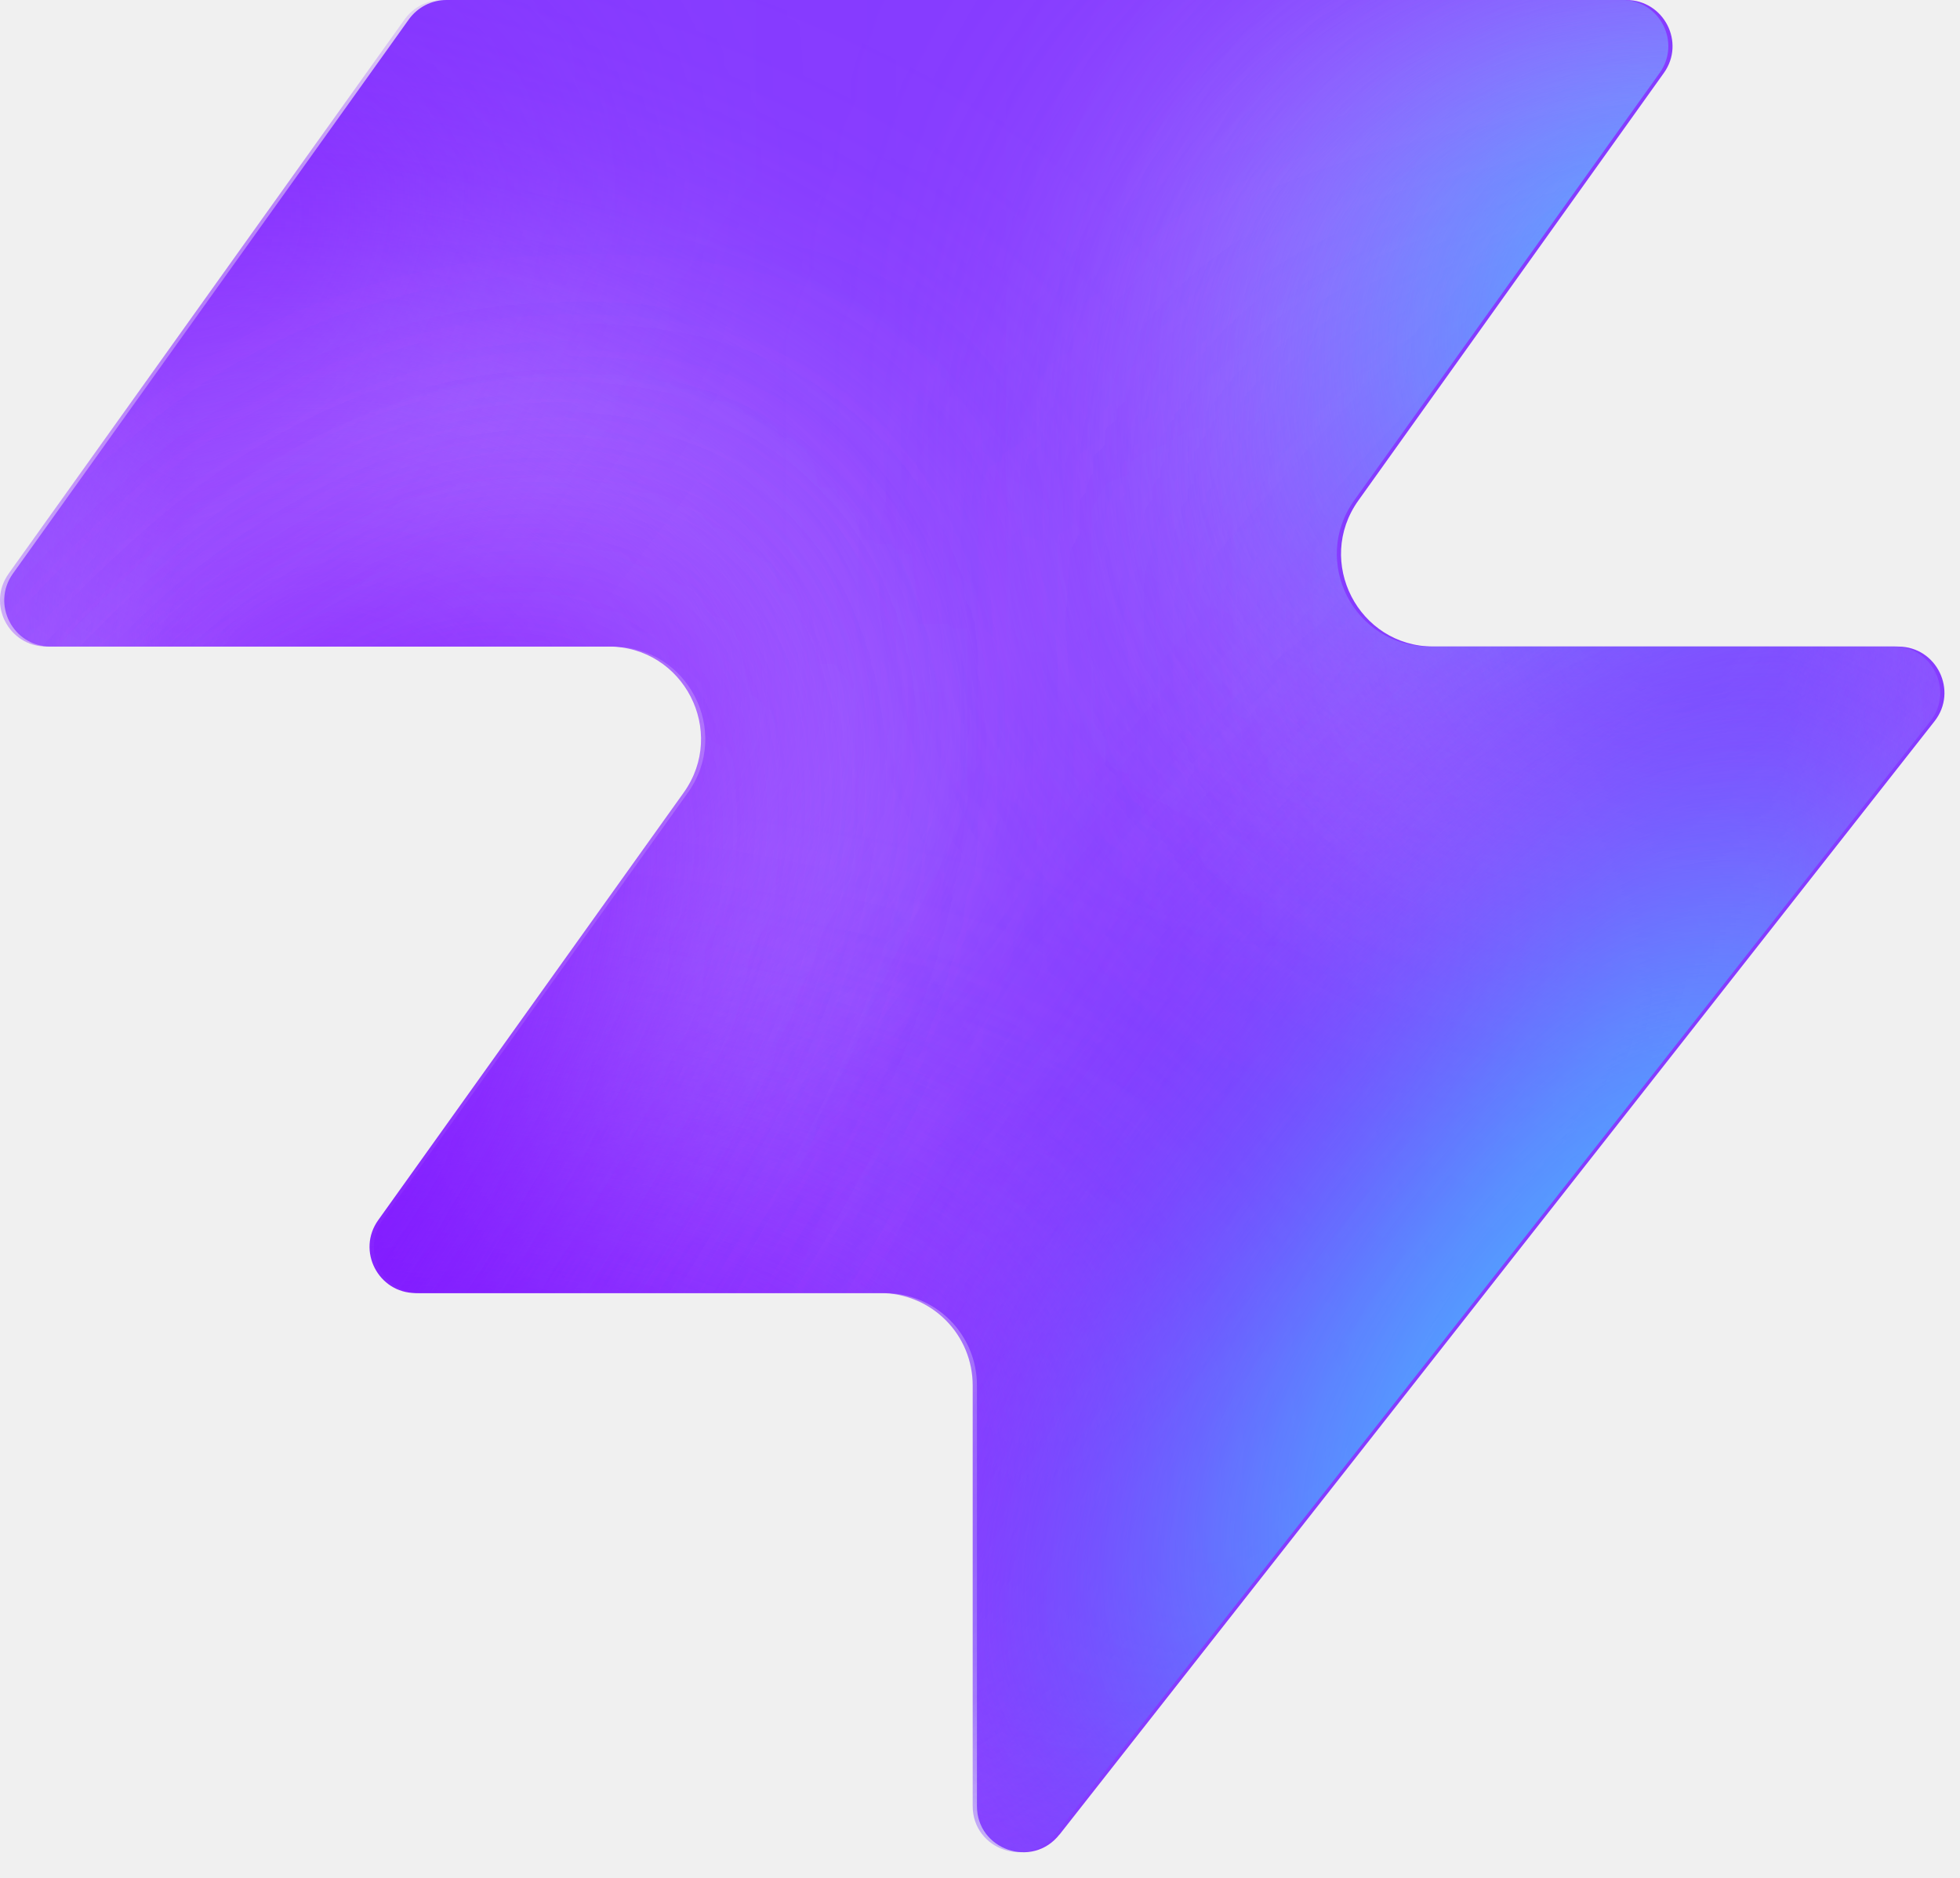
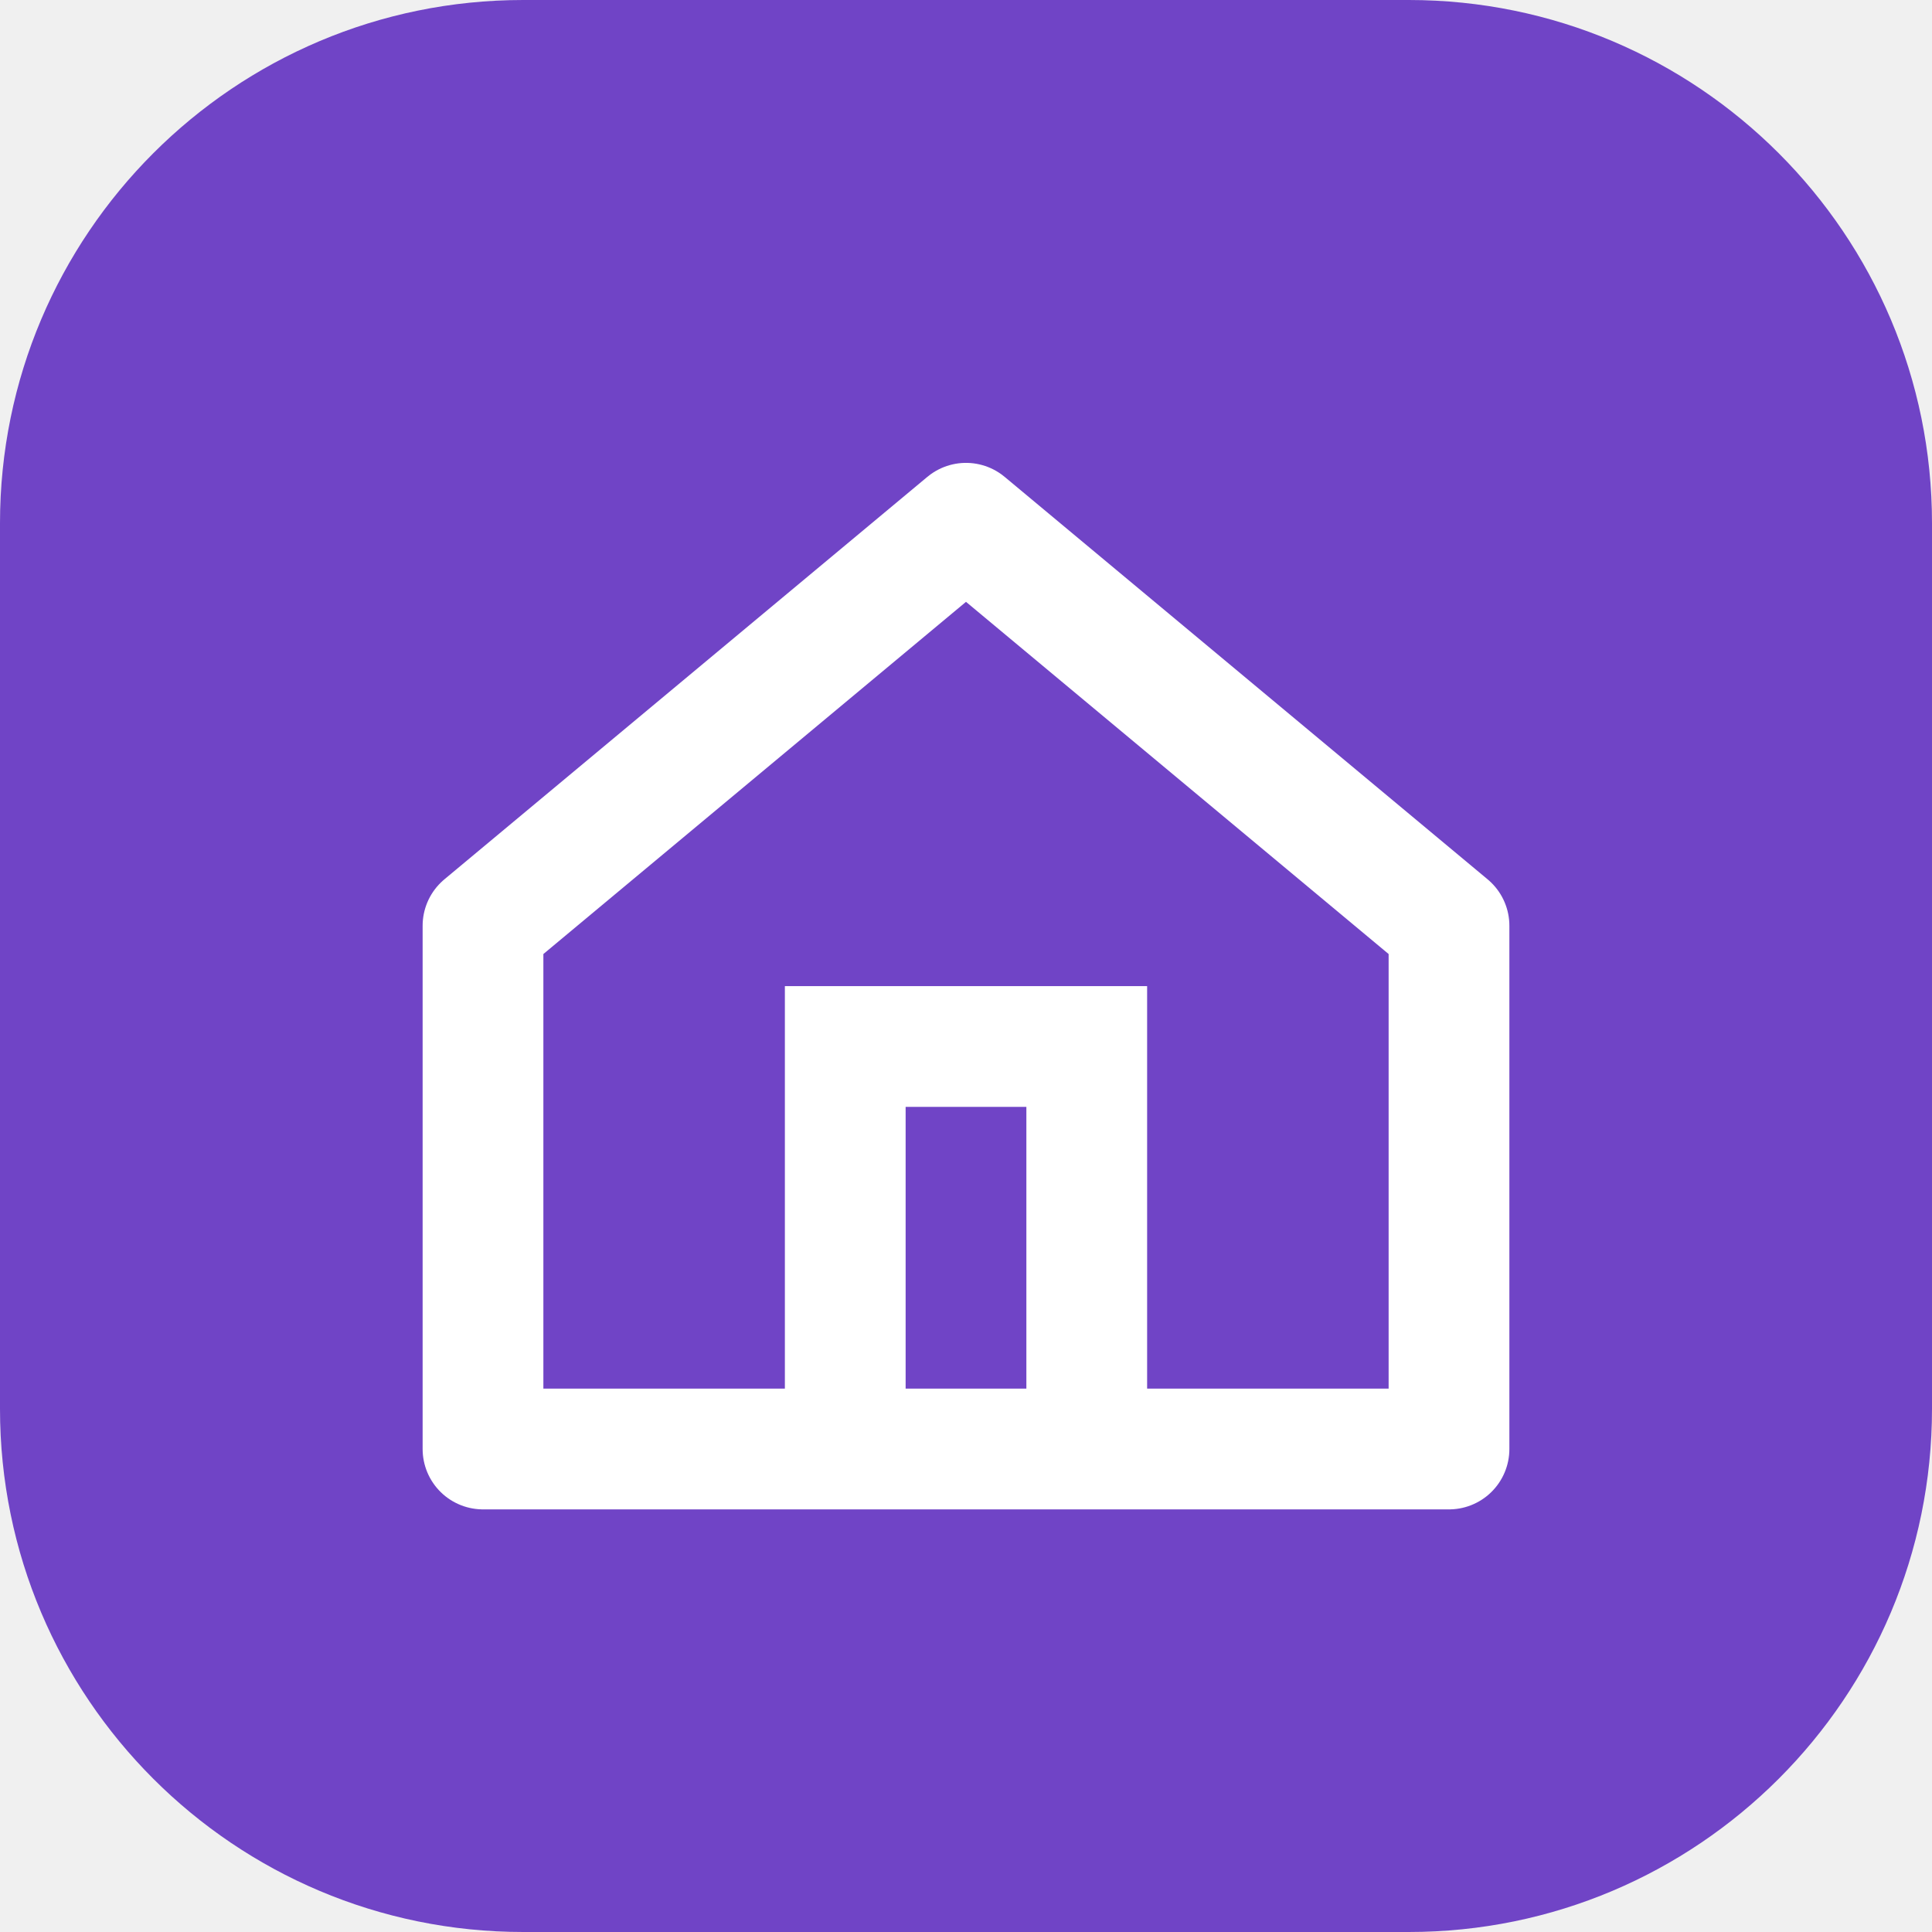
- <svg xmlns="http://www.w3.org/2000/svg" width="48" height="46" fill="none" viewBox="0 0 48 46">
-   <path fill="#863bff" d="M25.946 44.938c-.664.845-2.021.375-2.021-.698V33.937a2.26 2.26 0 0 0-2.262-2.262H10.287c-.92 0-1.456-1.04-.92-1.788l7.48-10.471c1.07-1.497 0-3.578-1.842-3.578H1.237c-.92 0-1.456-1.04-.92-1.788L10.013.474c.214-.297.556-.474.92-.474h28.894c.92 0 1.456 1.04.92 1.788l-7.48 10.471c-1.07 1.498 0 3.579 1.842 3.579h11.377c.943 0 1.473 1.088.89 1.83L25.947 44.94z" style="fill:#863bff;fill:color(display-p3 .525 .23 1);fill-opacity:1" />
-   <mask id="a" width="48" height="46" x="0" y="0" maskUnits="userSpaceOnUse" style="mask-type:alpha">
-     <path fill="#000" d="M25.842 44.938c-.664.844-2.021.375-2.021-.698V33.937a2.26 2.26 0 0 0-2.262-2.262H10.183c-.92 0-1.456-1.04-.92-1.788l7.48-10.471c1.07-1.498 0-3.579-1.842-3.579H1.133c-.92 0-1.456-1.04-.92-1.787L9.91.473c.214-.297.556-.474.92-.474h28.894c.92 0 1.456 1.04.92 1.788l-7.48 10.471c-1.07 1.498 0 3.578 1.842 3.578h11.377c.943 0 1.473 1.088.89 1.832L25.843 44.94z" style="fill:#000;fill-opacity:1" />
-   </mask>
-   <g mask="url(#a)">
-     <g filter="url(#b)">
-       <ellipse cx="5.508" cy="14.704" fill="#ede6ff" rx="5.508" ry="14.704" style="fill:#ede6ff;fill:color(display-p3 .927 .903 1);fill-opacity:1" transform="matrix(.00324 1 1 -.00324 -4.47 31.516)" />
-     </g>
-     <g filter="url(#c)">
-       <ellipse cx="10.399" cy="29.851" fill="#ede6ff" rx="10.399" ry="29.851" style="fill:#ede6ff;fill:color(display-p3 .927 .903 1);fill-opacity:1" transform="matrix(.00324 1 1 -.00324 -39.328 7.883)" />
-     </g>
-     <g filter="url(#d)">
-       <ellipse cx="5.508" cy="30.487" fill="#7e14ff" rx="5.508" ry="30.487" style="fill:#7e14ff;fill:color(display-p3 .492 .077 1);fill-opacity:1" transform="rotate(89.814 -25.913 -14.639)scale(1 -1)" />
-     </g>
-     <g filter="url(#e)">
-       <ellipse cx="5.508" cy="30.599" fill="#7e14ff" rx="5.508" ry="30.599" style="fill:#7e14ff;fill:color(display-p3 .492 .077 1);fill-opacity:1" transform="rotate(89.814 -32.644 -3.334)scale(1 -1)" />
-     </g>
-     <g filter="url(#f)">
-       <ellipse cx="5.508" cy="30.599" fill="#7e14ff" rx="5.508" ry="30.599" style="fill:#7e14ff;fill:color(display-p3 .492 .077 1);fill-opacity:1" transform="matrix(.00324 1 1 -.00324 -34.34 30.47)" />
-     </g>
-     <g filter="url(#g)">
-       <ellipse cx="14.072" cy="22.078" fill="#ede6ff" rx="14.072" ry="22.078" style="fill:#ede6ff;fill:color(display-p3 .927 .903 1);fill-opacity:1" transform="rotate(93.35 24.506 48.493)scale(-1 1)" />
-     </g>
-     <g filter="url(#h)">
-       <ellipse cx="3.47" cy="21.501" fill="#7e14ff" rx="3.47" ry="21.501" style="fill:#7e14ff;fill:color(display-p3 .492 .077 1);fill-opacity:1" transform="rotate(89.009 28.708 47.59)scale(-1 1)" />
-     </g>
-     <g filter="url(#i)">
-       <ellipse cx="3.47" cy="21.501" fill="#7e14ff" rx="3.47" ry="21.501" style="fill:#7e14ff;fill:color(display-p3 .492 .077 1);fill-opacity:1" transform="rotate(89.009 28.708 47.59)scale(-1 1)" />
-     </g>
-     <g filter="url(#j)">
-       <ellipse cx=".387" cy="8.972" fill="#7e14ff" rx="4.407" ry="29.108" style="fill:#7e14ff;fill:color(display-p3 .492 .077 1);fill-opacity:1" transform="rotate(39.51 .387 8.972)" />
-     </g>
-     <g filter="url(#k)">
-       <ellipse cx="47.523" cy="-6.092" fill="#7e14ff" rx="4.407" ry="29.108" style="fill:#7e14ff;fill:color(display-p3 .492 .077 1);fill-opacity:1" transform="rotate(37.892 47.523 -6.092)" />
-     </g>
-     <g filter="url(#l)">
-       <ellipse cx="41.412" cy="6.333" fill="#47bfff" rx="5.971" ry="9.665" style="fill:#47bfff;fill:color(display-p3 .28 .748 1);fill-opacity:1" transform="rotate(37.892 41.412 6.333)" />
-     </g>
-     <g filter="url(#m)">
-       <ellipse cx="-1.879" cy="38.332" fill="#7e14ff" rx="4.407" ry="29.108" style="fill:#7e14ff;fill:color(display-p3 .492 .077 1);fill-opacity:1" transform="rotate(37.892 -1.88 38.332)" />
-     </g>
-     <g filter="url(#n)">
-       <ellipse cx="-1.879" cy="38.332" fill="#7e14ff" rx="4.407" ry="29.108" style="fill:#7e14ff;fill:color(display-p3 .492 .077 1);fill-opacity:1" transform="rotate(37.892 -1.88 38.332)" />
-     </g>
-     <g filter="url(#o)">
-       <ellipse cx="35.651" cy="29.907" fill="#7e14ff" rx="4.407" ry="29.108" style="fill:#7e14ff;fill:color(display-p3 .492 .077 1);fill-opacity:1" transform="rotate(37.892 35.651 29.907)" />
-     </g>
-     <g filter="url(#p)">
-       <ellipse cx="38.418" cy="32.4" fill="#47bfff" rx="5.971" ry="15.297" style="fill:#47bfff;fill:color(display-p3 .28 .748 1);fill-opacity:1" transform="rotate(37.892 38.418 32.4)" />
-     </g>
-   </g>
-   <defs>
-     <filter id="b" width="60.045" height="41.654" x="-19.77" y="16.149" color-interpolation-filters="sRGB" filterUnits="userSpaceOnUse">
-       <feFlood flood-opacity="0" result="BackgroundImageFix" />
-       <feBlend in="SourceGraphic" in2="BackgroundImageFix" result="shape" />
-       <feGaussianBlur result="effect1_foregroundBlur_2002_17158" stdDeviation="7.659" />
-     </filter>
-     <filter id="c" width="90.34" height="51.437" x="-54.613" y="-7.533" color-interpolation-filters="sRGB" filterUnits="userSpaceOnUse">
-       <feFlood flood-opacity="0" result="BackgroundImageFix" />
-       <feBlend in="SourceGraphic" in2="BackgroundImageFix" result="shape" />
-       <feGaussianBlur result="effect1_foregroundBlur_2002_17158" stdDeviation="7.659" />
-     </filter>
-     <filter id="d" width="79.355" height="29.4" x="-49.64" y="2.03" color-interpolation-filters="sRGB" filterUnits="userSpaceOnUse">
-       <feFlood flood-opacity="0" result="BackgroundImageFix" />
-       <feBlend in="SourceGraphic" in2="BackgroundImageFix" result="shape" />
-       <feGaussianBlur result="effect1_foregroundBlur_2002_17158" stdDeviation="4.596" />
-     </filter>
-     <filter id="e" width="79.579" height="29.4" x="-45.045" y="20.029" color-interpolation-filters="sRGB" filterUnits="userSpaceOnUse">
-       <feFlood flood-opacity="0" result="BackgroundImageFix" />
-       <feBlend in="SourceGraphic" in2="BackgroundImageFix" result="shape" />
-       <feGaussianBlur result="effect1_foregroundBlur_2002_17158" stdDeviation="4.596" />
-     </filter>
-     <filter id="f" width="79.579" height="29.4" x="-43.513" y="21.178" color-interpolation-filters="sRGB" filterUnits="userSpaceOnUse">
-       <feFlood flood-opacity="0" result="BackgroundImageFix" />
-       <feBlend in="SourceGraphic" in2="BackgroundImageFix" result="shape" />
-       <feGaussianBlur result="effect1_foregroundBlur_2002_17158" stdDeviation="4.596" />
-     </filter>
-     <filter id="g" width="74.749" height="58.852" x="15.756" y="-17.901" color-interpolation-filters="sRGB" filterUnits="userSpaceOnUse">
-       <feFlood flood-opacity="0" result="BackgroundImageFix" />
-       <feBlend in="SourceGraphic" in2="BackgroundImageFix" result="shape" />
-       <feGaussianBlur result="effect1_foregroundBlur_2002_17158" stdDeviation="7.659" />
-     </filter>
-     <filter id="h" width="61.377" height="25.362" x="23.548" y="2.284" color-interpolation-filters="sRGB" filterUnits="userSpaceOnUse">
-       <feFlood flood-opacity="0" result="BackgroundImageFix" />
-       <feBlend in="SourceGraphic" in2="BackgroundImageFix" result="shape" />
-       <feGaussianBlur result="effect1_foregroundBlur_2002_17158" stdDeviation="4.596" />
-     </filter>
-     <filter id="i" width="61.377" height="25.362" x="23.548" y="2.284" color-interpolation-filters="sRGB" filterUnits="userSpaceOnUse">
-       <feFlood flood-opacity="0" result="BackgroundImageFix" />
-       <feBlend in="SourceGraphic" in2="BackgroundImageFix" result="shape" />
-       <feGaussianBlur result="effect1_foregroundBlur_2002_17158" stdDeviation="4.596" />
-     </filter>
-     <filter id="j" width="56.045" height="63.649" x="-27.636" y="-22.853" color-interpolation-filters="sRGB" filterUnits="userSpaceOnUse">
-       <feFlood flood-opacity="0" result="BackgroundImageFix" />
-       <feBlend in="SourceGraphic" in2="BackgroundImageFix" result="shape" />
-       <feGaussianBlur result="effect1_foregroundBlur_2002_17158" stdDeviation="4.596" />
-     </filter>
-     <filter id="k" width="54.814" height="64.646" x="20.116" y="-38.415" color-interpolation-filters="sRGB" filterUnits="userSpaceOnUse">
-       <feFlood flood-opacity="0" result="BackgroundImageFix" />
-       <feBlend in="SourceGraphic" in2="BackgroundImageFix" result="shape" />
-       <feGaussianBlur result="effect1_foregroundBlur_2002_17158" stdDeviation="4.596" />
-     </filter>
-     <filter id="l" width="33.541" height="35.313" x="24.641" y="-11.323" color-interpolation-filters="sRGB" filterUnits="userSpaceOnUse">
-       <feFlood flood-opacity="0" result="BackgroundImageFix" />
-       <feBlend in="SourceGraphic" in2="BackgroundImageFix" result="shape" />
-       <feGaussianBlur result="effect1_foregroundBlur_2002_17158" stdDeviation="4.596" />
-     </filter>
-     <filter id="m" width="54.814" height="64.646" x="-29.286" y="6.009" color-interpolation-filters="sRGB" filterUnits="userSpaceOnUse">
-       <feFlood flood-opacity="0" result="BackgroundImageFix" />
-       <feBlend in="SourceGraphic" in2="BackgroundImageFix" result="shape" />
-       <feGaussianBlur result="effect1_foregroundBlur_2002_17158" stdDeviation="4.596" />
-     </filter>
-     <filter id="n" width="54.814" height="64.646" x="-29.286" y="6.009" color-interpolation-filters="sRGB" filterUnits="userSpaceOnUse">
-       <feFlood flood-opacity="0" result="BackgroundImageFix" />
-       <feBlend in="SourceGraphic" in2="BackgroundImageFix" result="shape" />
-       <feGaussianBlur result="effect1_foregroundBlur_2002_17158" stdDeviation="4.596" />
-     </filter>
-     <filter id="o" width="54.814" height="64.646" x="8.244" y="-2.416" color-interpolation-filters="sRGB" filterUnits="userSpaceOnUse">
-       <feFlood flood-opacity="0" result="BackgroundImageFix" />
-       <feBlend in="SourceGraphic" in2="BackgroundImageFix" result="shape" />
-       <feGaussianBlur result="effect1_foregroundBlur_2002_17158" stdDeviation="4.596" />
-     </filter>
-     <filter id="p" width="39.409" height="43.623" x="18.713" y="10.588" color-interpolation-filters="sRGB" filterUnits="userSpaceOnUse">
-       <feFlood flood-opacity="0" result="BackgroundImageFix" />
-       <feBlend in="SourceGraphic" in2="BackgroundImageFix" result="shape" />
-       <feGaussianBlur result="effect1_foregroundBlur_2002_17158" stdDeviation="4.596" />
-     </filter>
-   </defs>
+ <svg xmlns="http://www.w3.org/2000/svg" viewBox="0 0 48 48">
+   <rect width="48" height="48" rx="13" fill="#7044c6" />
+   <path d="m12 23 12-10 12 10v13H12Z" fill="none" stroke="white" stroke-width="3" stroke-linejoin="round" />
+   <path d="M21 36V26h6v10" fill="none" stroke="white" stroke-width="3" />
</svg>
